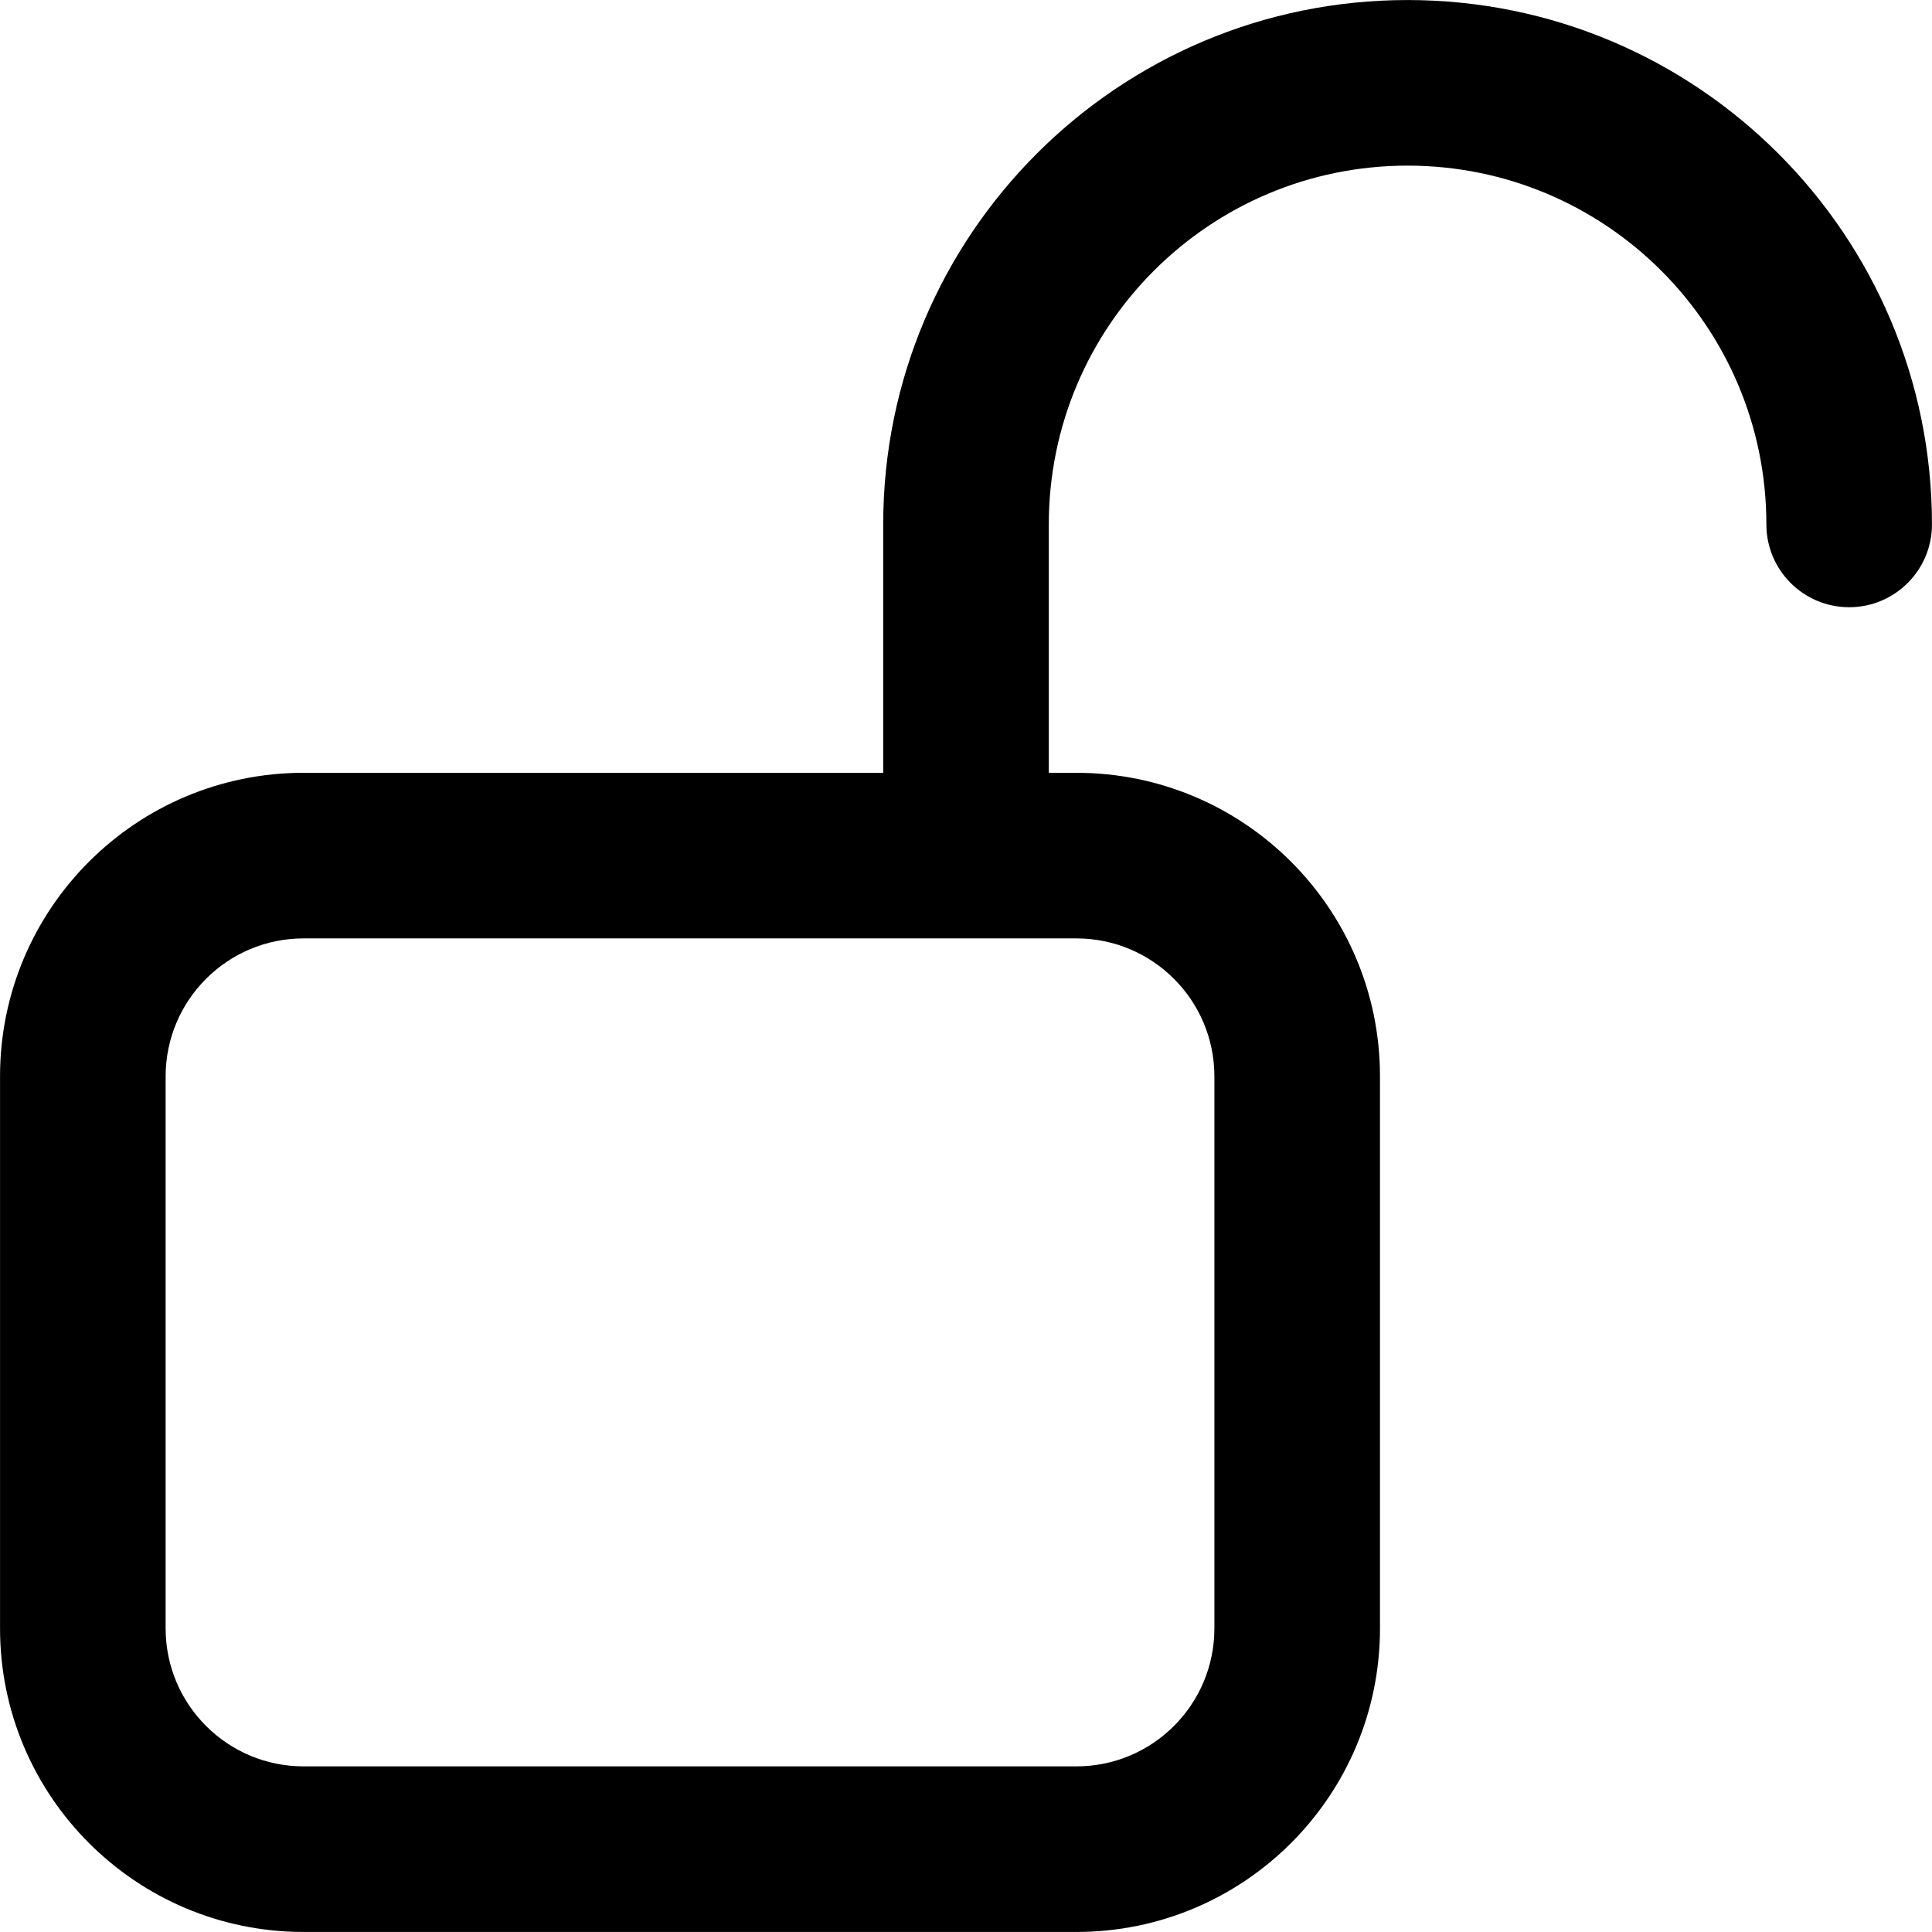
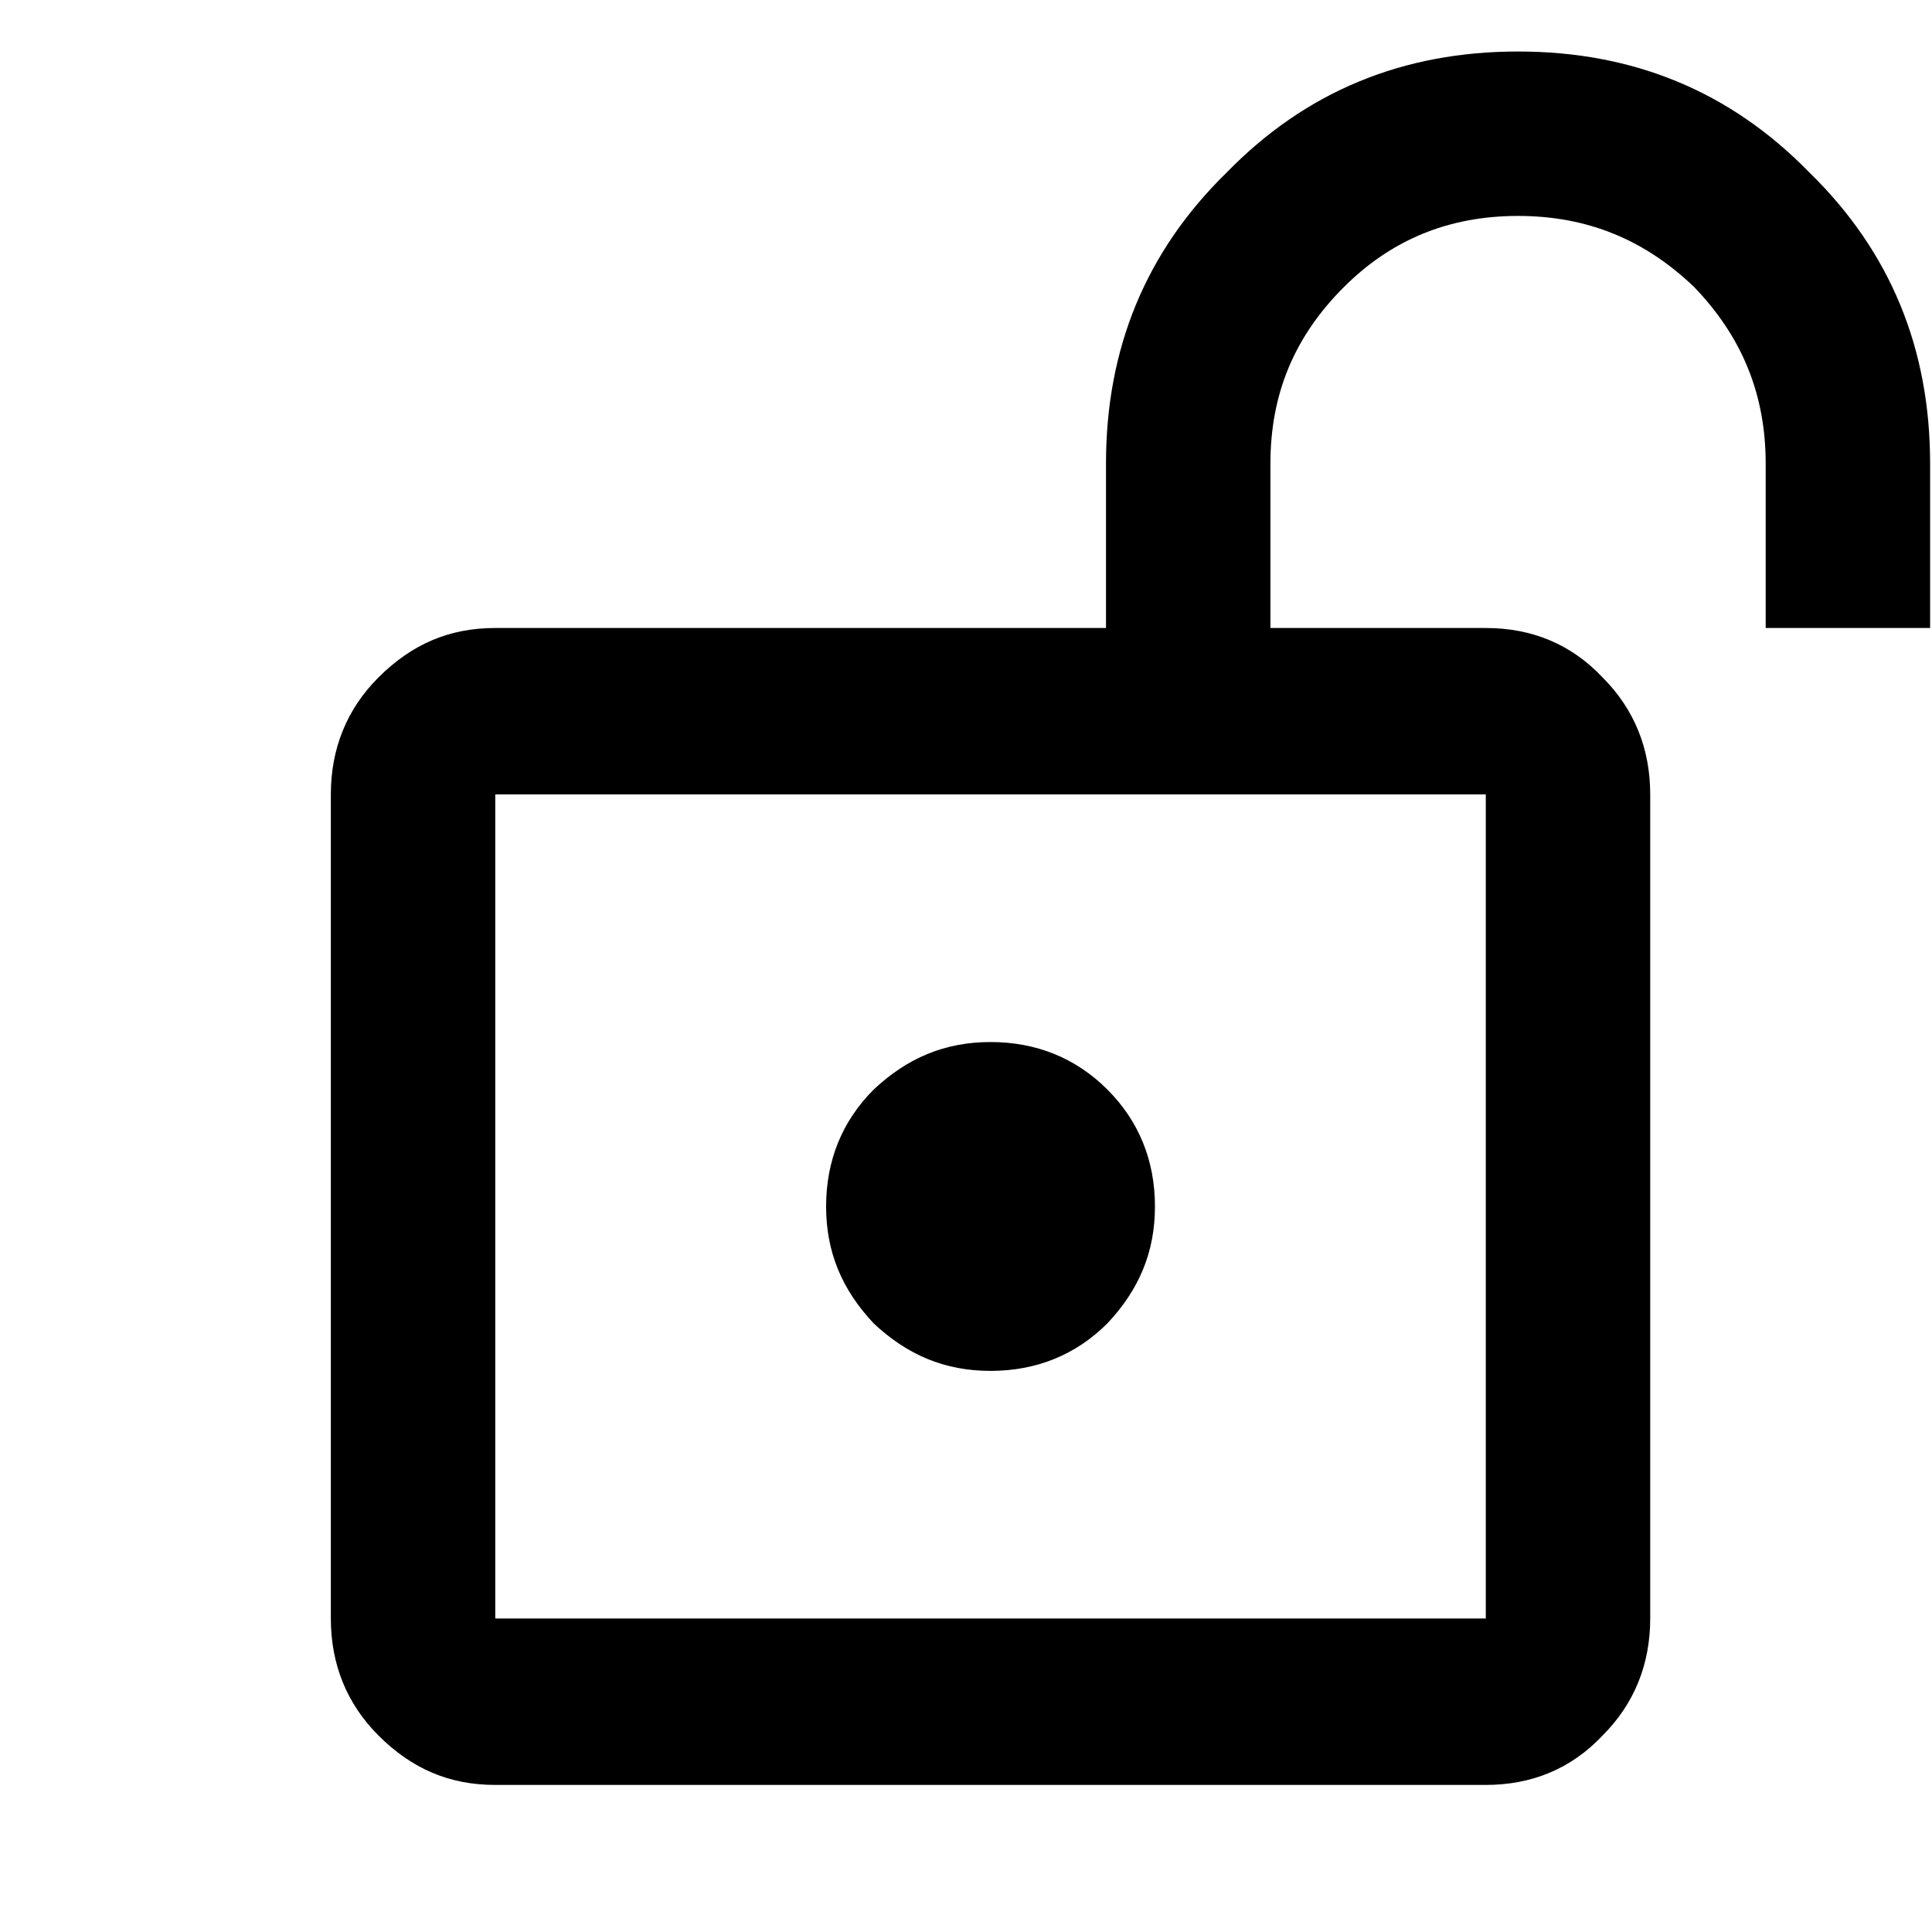
- <svg xmlns="http://www.w3.org/2000/svg" viewBox="0 0 1024 1024">
-   <path fill="currentColor" d="M746.049.019c-153.498 0-277.933 124.435-277.933 277.933v131.652H160.927C72.06 409.604.019 481.645.019 570.512v292.56c0 88.867 72.041 160.908 160.908 160.908h409.585c88.867 0 160.908-72.041 160.908-160.908v-292.56c0-88.867-72.041-160.908-160.908-160.908h-14.628V277.952c0-105.024 85.139-190.165 190.165-190.165s190.165 85.139 190.165 190.165c0 24.236 19.648 43.884 43.884 43.884s43.884-19.648 43.884-43.884C1023.982 124.454 899.547.019 746.049.019M643.652 570.513v292.56c0 40.394-32.746 73.14-73.14 73.14H160.927c-40.394 0-73.14-32.746-73.14-73.14v-292.56c0-40.394 32.746-73.14 73.14-73.14h409.585c40.394 0 73.14 32.746 73.14 73.14" />
+ <svg xmlns="http://www.w3.org/2000/svg" width="100%" height="100%" viewBox="0 0 1024 1024" version="1.1" xml:space="preserve" style="fill-rule:evenodd;clip-rule:evenodd;stroke-linejoin:round;stroke-miterlimit:2;">
+   <g transform="matrix(1,0,0,1,279.6,0)">
+     <path d="M393.75,332.85L507.9,332.85C532.05,332.85 553.05,341.25 569.85,359.1C586.65,375.9 595.05,396.9 595.05,421.05L595.05,857.85C595.05,882 586.65,903 569.85,919.8C553.05,937.65 532.05,946.05 507.9,946.05L-17.1,946.05C-41.25,946.05 -61.2,937.65 -79.05,919.8C-95.85,903 -104.25,882 -104.25,857.85L-104.25,421.05C-104.25,396.9 -95.85,375.9 -79.05,359.1C-61.2,341.25 -41.25,332.85 -17.1,332.85L306.6,332.85L306.6,245.7C306.6,184.8 327.6,133.35 370.65,91.35C412.65,48.3 464.1,27.3 525,27.3C585.9,27.3 637.35,48.3 679.35,91.35C722.4,133.35 743.4,184.8 743.4,245.7L743.4,332.85L656.25,332.85L656.25,245.7C656.25,208.95 643.65,178.5 618.45,152.25C592.2,127.05 561.75,114.45 525,114.45C488.25,114.45 457.8,127.05 432.6,152.25C406.35,178.5 393.75,208.95 393.75,245.7L393.75,332.85ZM-17.1,857.85L507.9,857.85L507.9,421.05L-17.1,421.05L-17.1,857.85ZM245.4,726.6C221.25,726.6 201.3,718.2 183.45,701.4C166.65,683.55 158.25,663.6 158.25,639.45C158.25,615.3 166.65,594.3 183.45,577.5C201.3,560.7 221.25,552.3 245.4,552.3C269.55,552.3 290.55,560.7 307.35,577.5C324.15,594.3 332.55,615.3 332.55,639.45C332.55,663.6 324.15,683.55 307.35,701.4C290.55,718.2 269.55,726.6 245.4,726.6Z" />
+   </g>
</svg>
